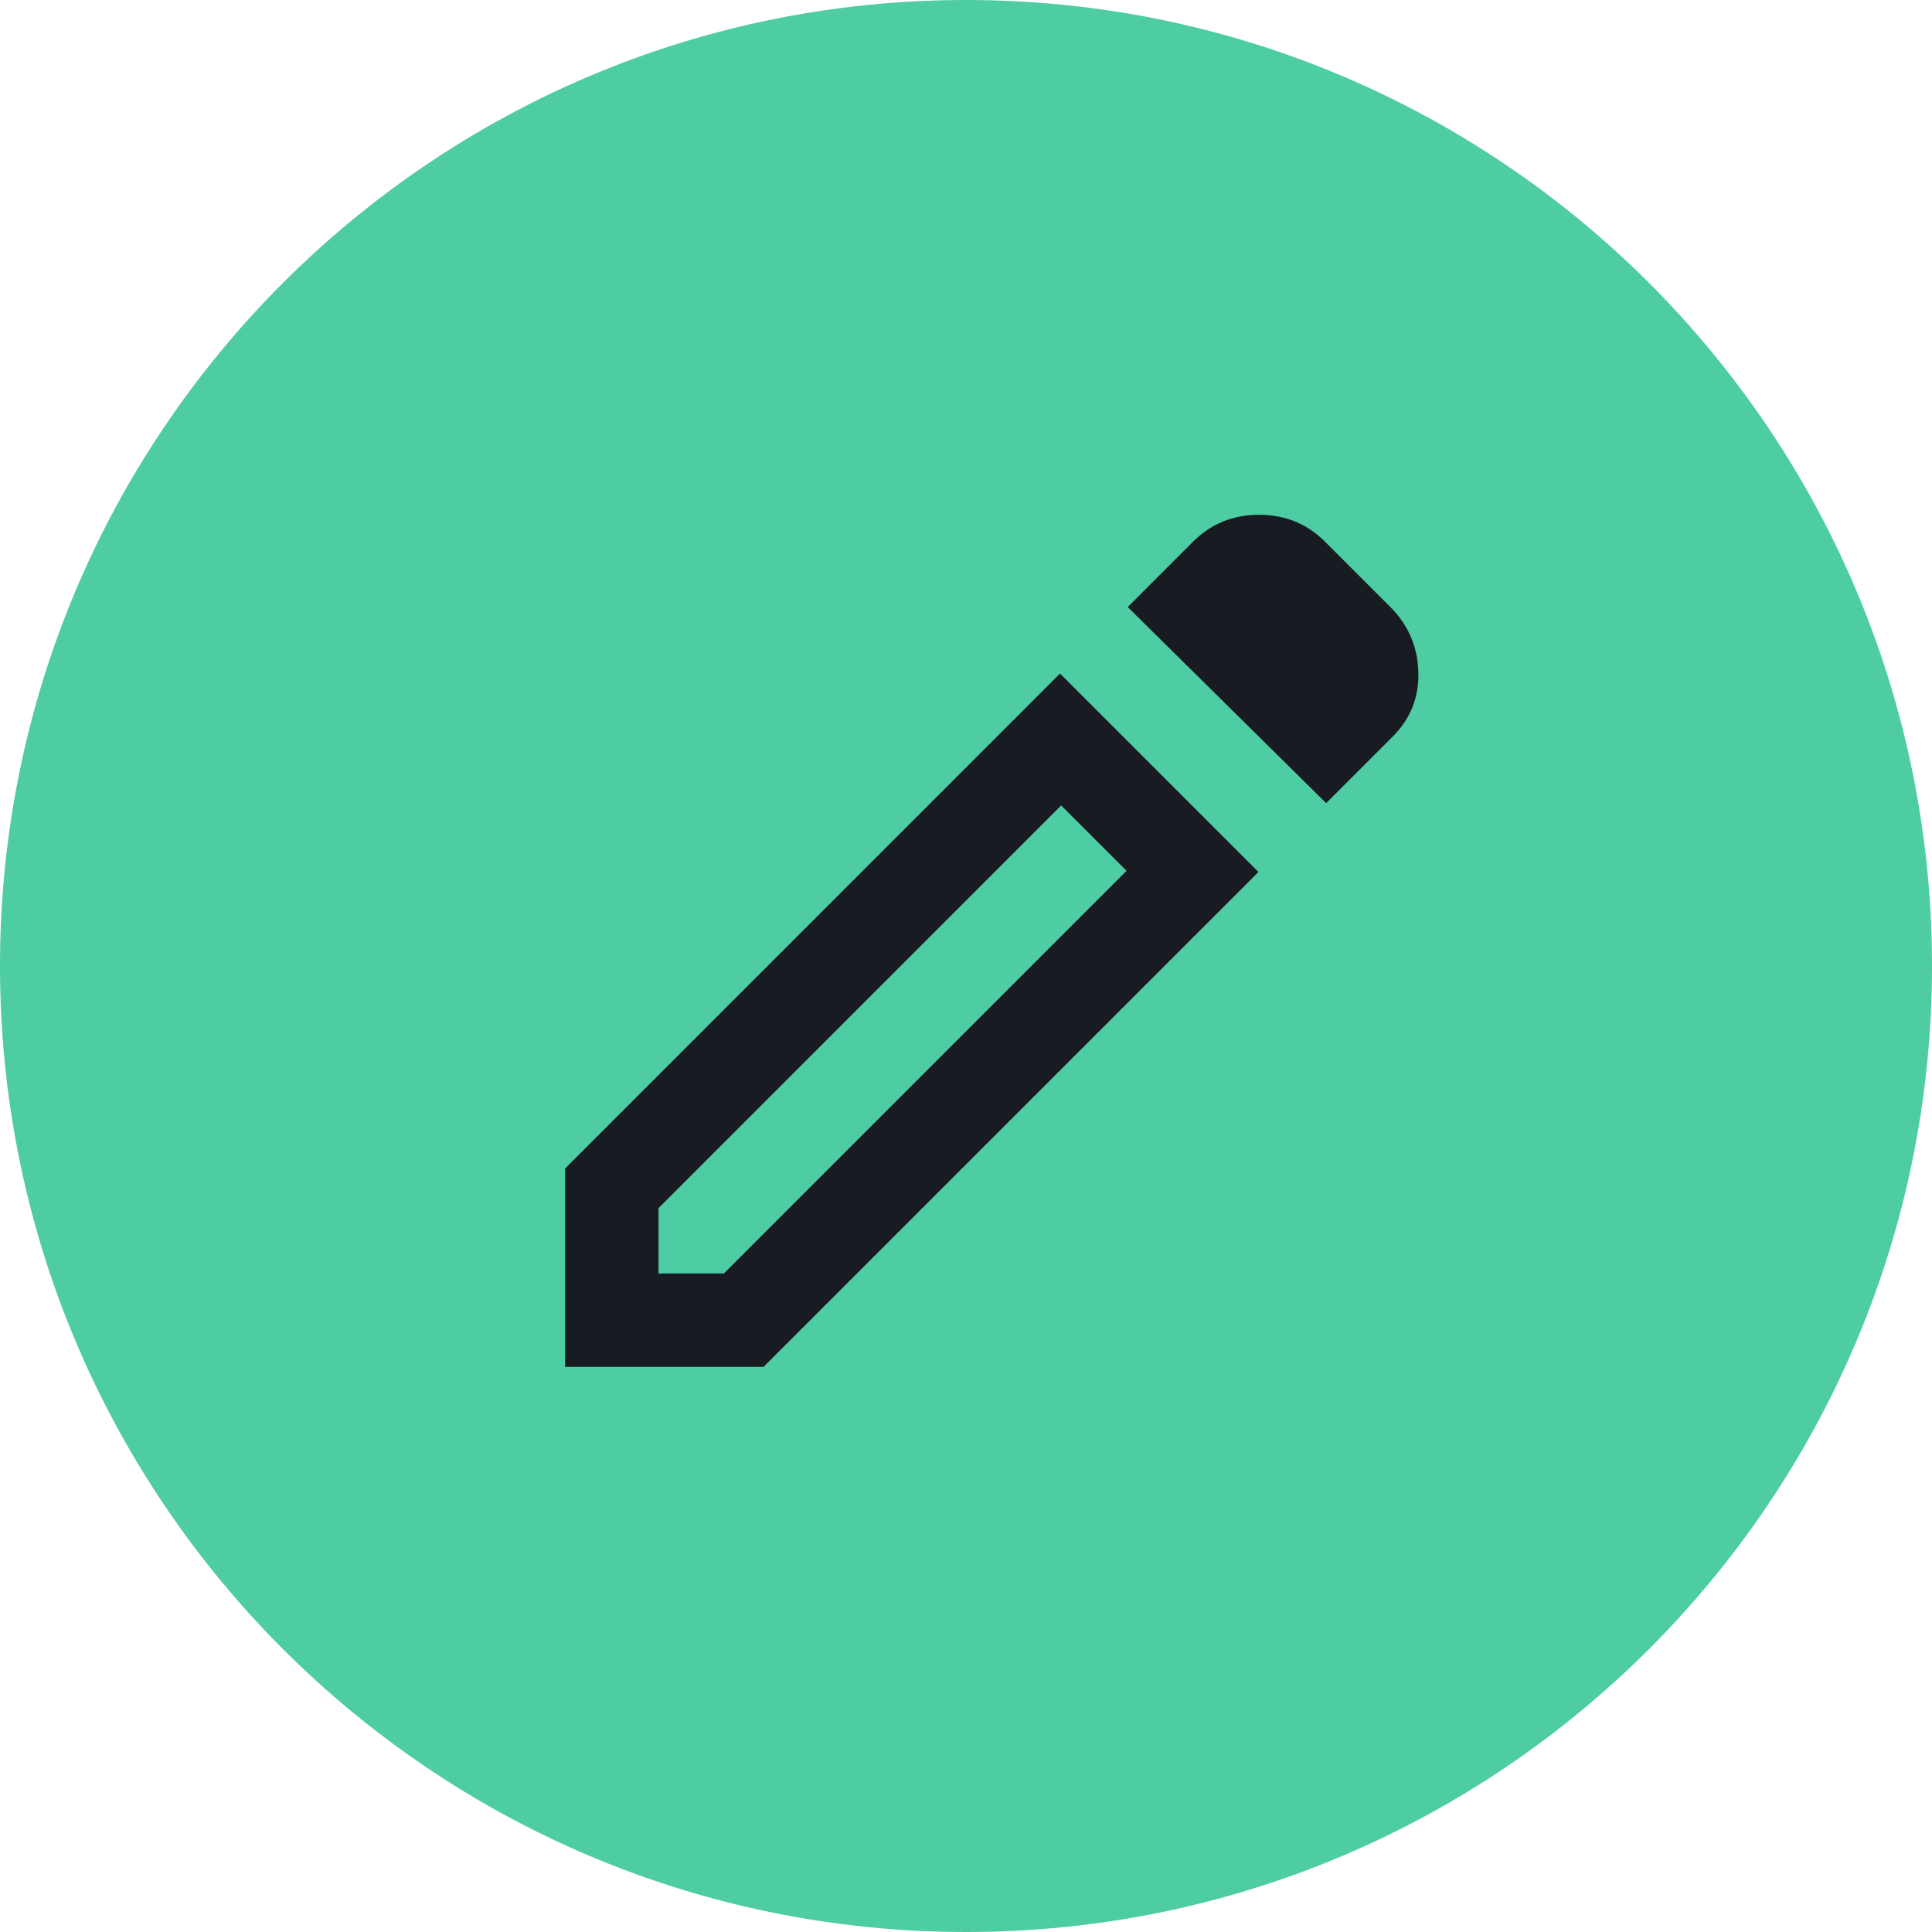
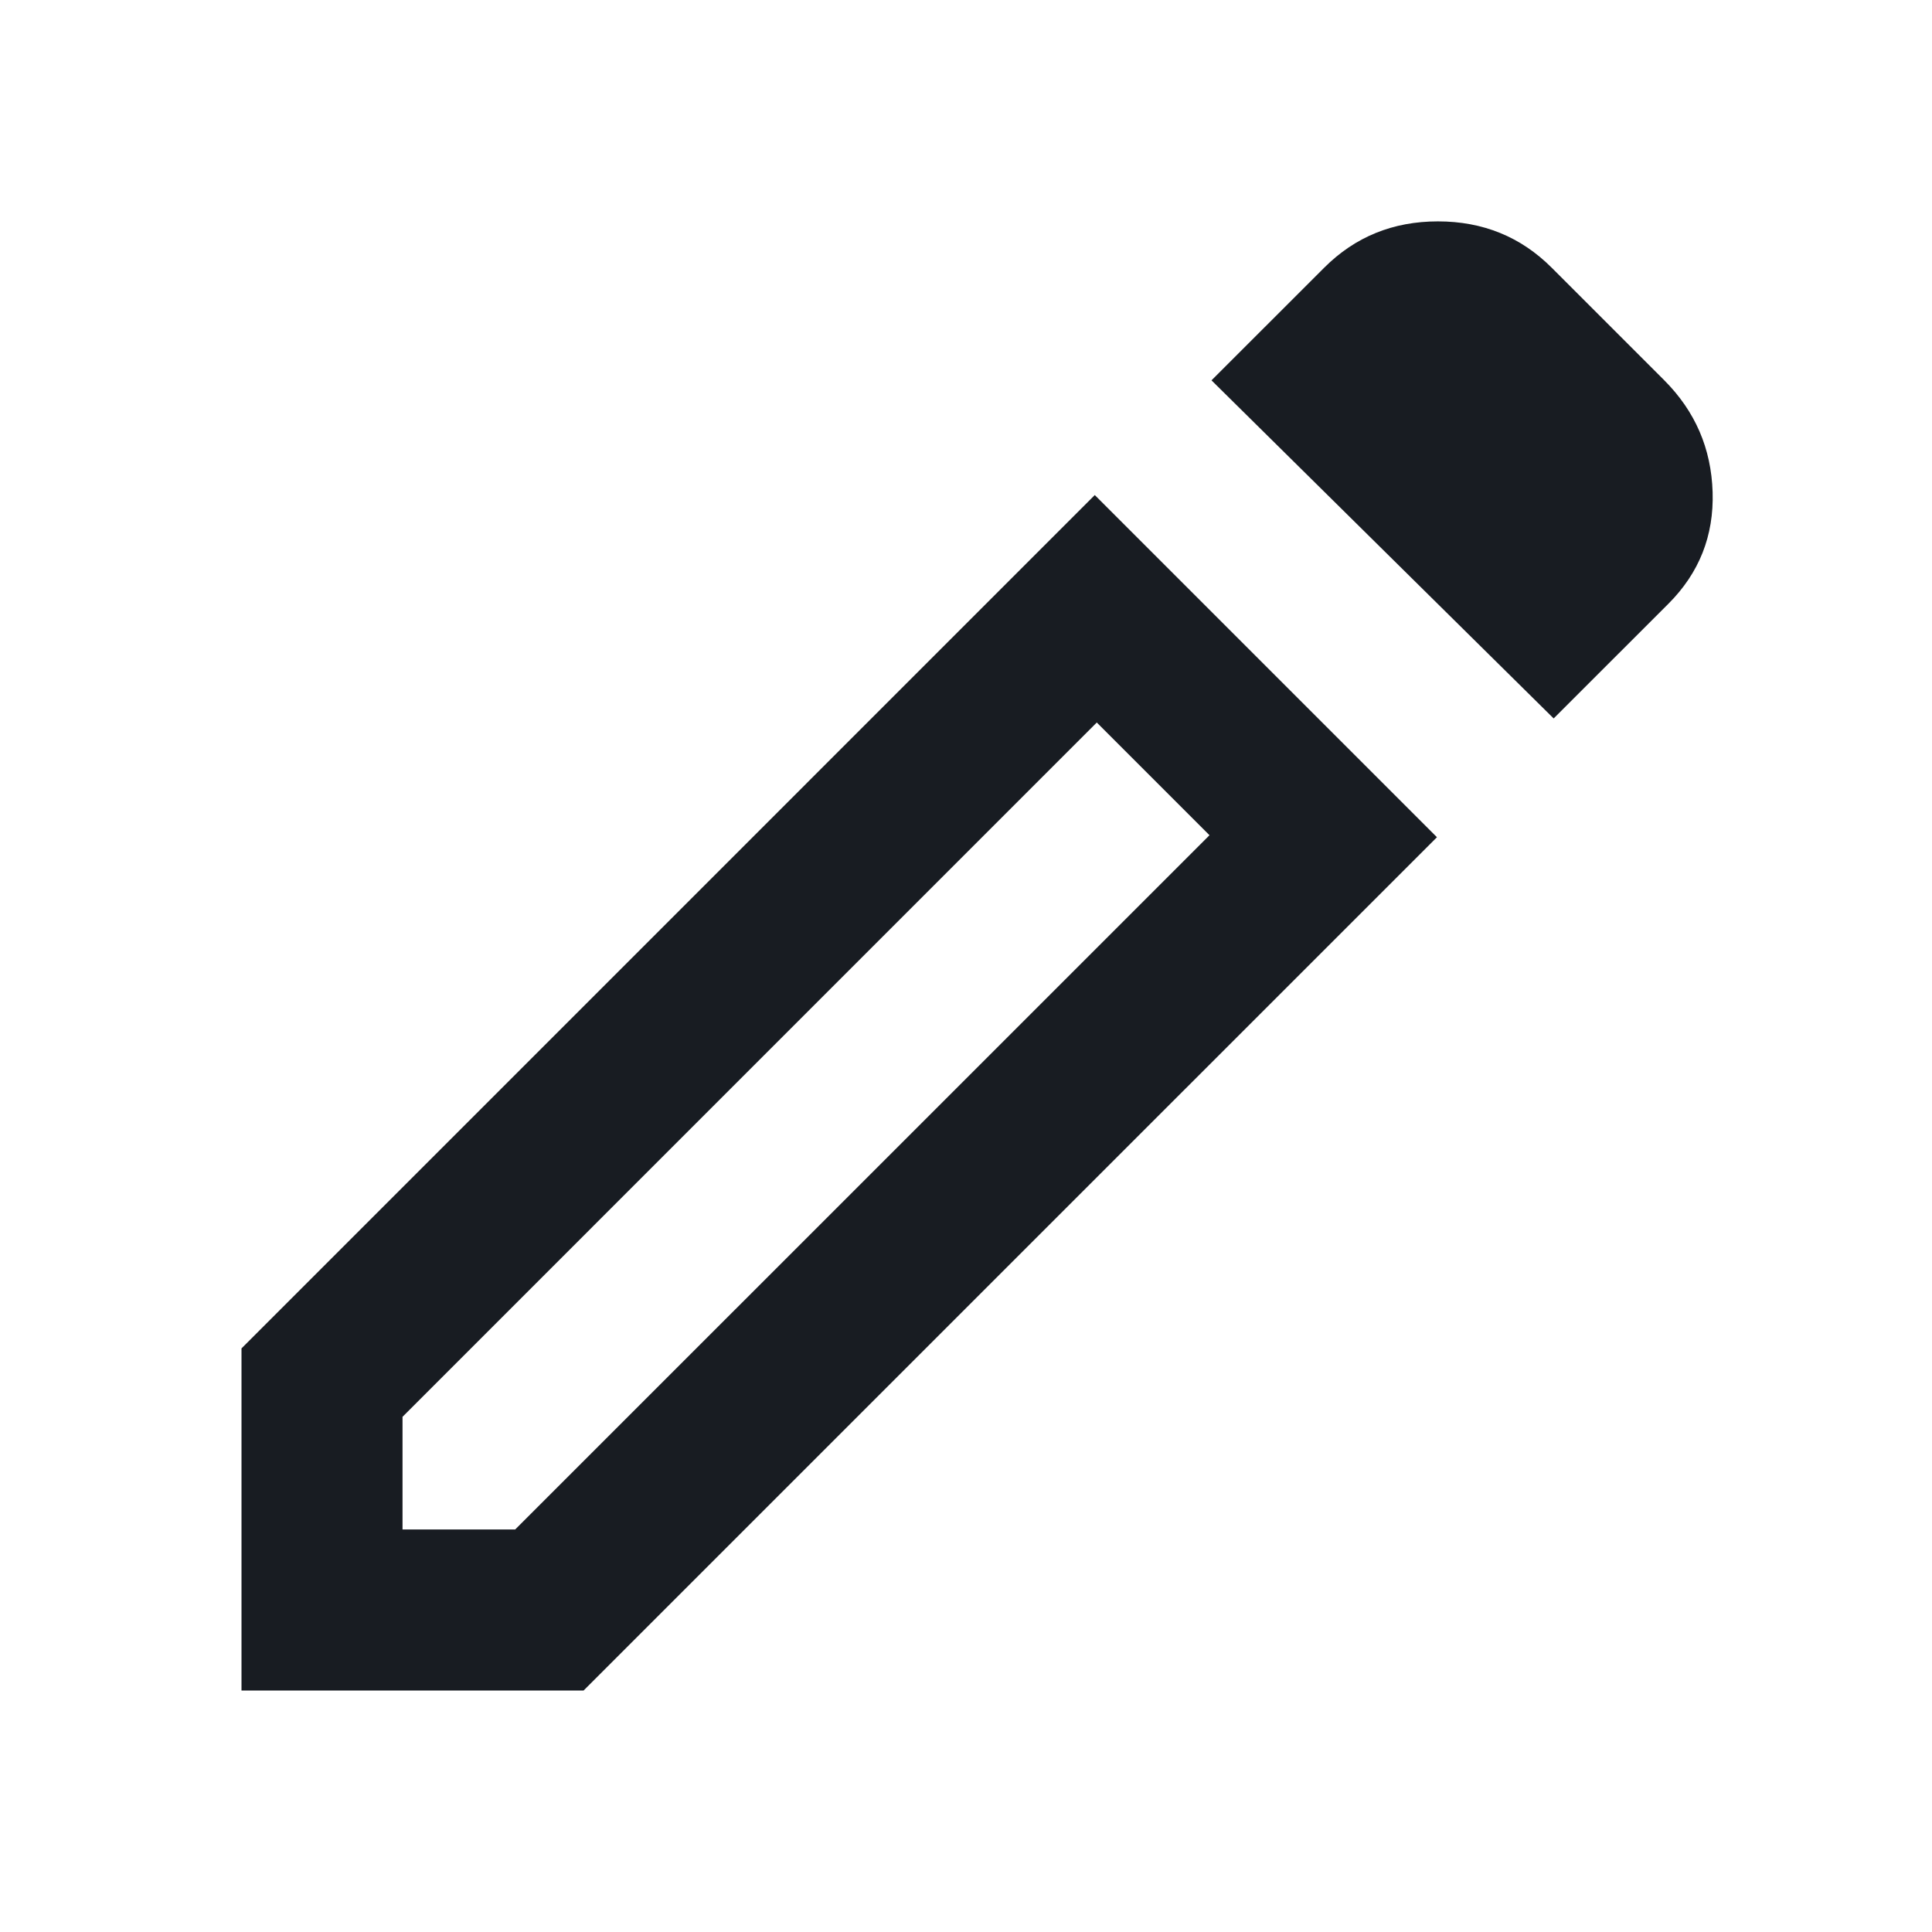
- <svg xmlns="http://www.w3.org/2000/svg" width="50" height="50" viewBox="0 0 50 50" fill="none">
-   <rect width="50" height="50" rx="25" fill="#4ECCA3" />
-   <path d="M17.042 32.958H18.733L29.155 22.537L27.463 20.845L17.042 31.267V32.958ZM34.321 20.785L29.185 15.71L30.877 14.018C31.34 13.555 31.909 13.323 32.584 13.323C33.26 13.323 33.828 13.555 34.291 14.018L35.982 15.71C36.446 16.173 36.687 16.732 36.707 17.387C36.727 18.041 36.506 18.6 36.043 19.063L34.321 20.785ZM32.569 22.567L19.76 35.375H14.625V30.24L27.433 17.431L32.569 22.567ZM28.309 21.691L27.463 20.845L29.155 22.537L28.309 21.691Z" fill="#181C22" />
+ <svg xmlns="http://www.w3.org/2000/svg" width="29" height="29" viewBox="0 0 29 29" fill="none">
+   <path d="M6.042 22.958H7.733L18.155 12.537L16.463 10.845L6.042 21.267V22.958ZM23.321 10.784L18.185 5.709L19.877 4.018C20.34 3.555 20.909 3.323 21.584 3.323C22.259 3.323 22.828 3.555 23.291 4.018L24.982 5.709C25.445 6.173 25.687 6.732 25.707 7.387C25.727 8.042 25.506 8.6 25.043 9.063L23.321 10.784ZM21.569 12.567L8.76 25.375H3.625V20.24L16.433 7.431L21.569 12.567ZM17.309 11.691L16.463 10.845L18.155 12.537L17.309 11.691Z" fill="#181c22" />
</svg>
